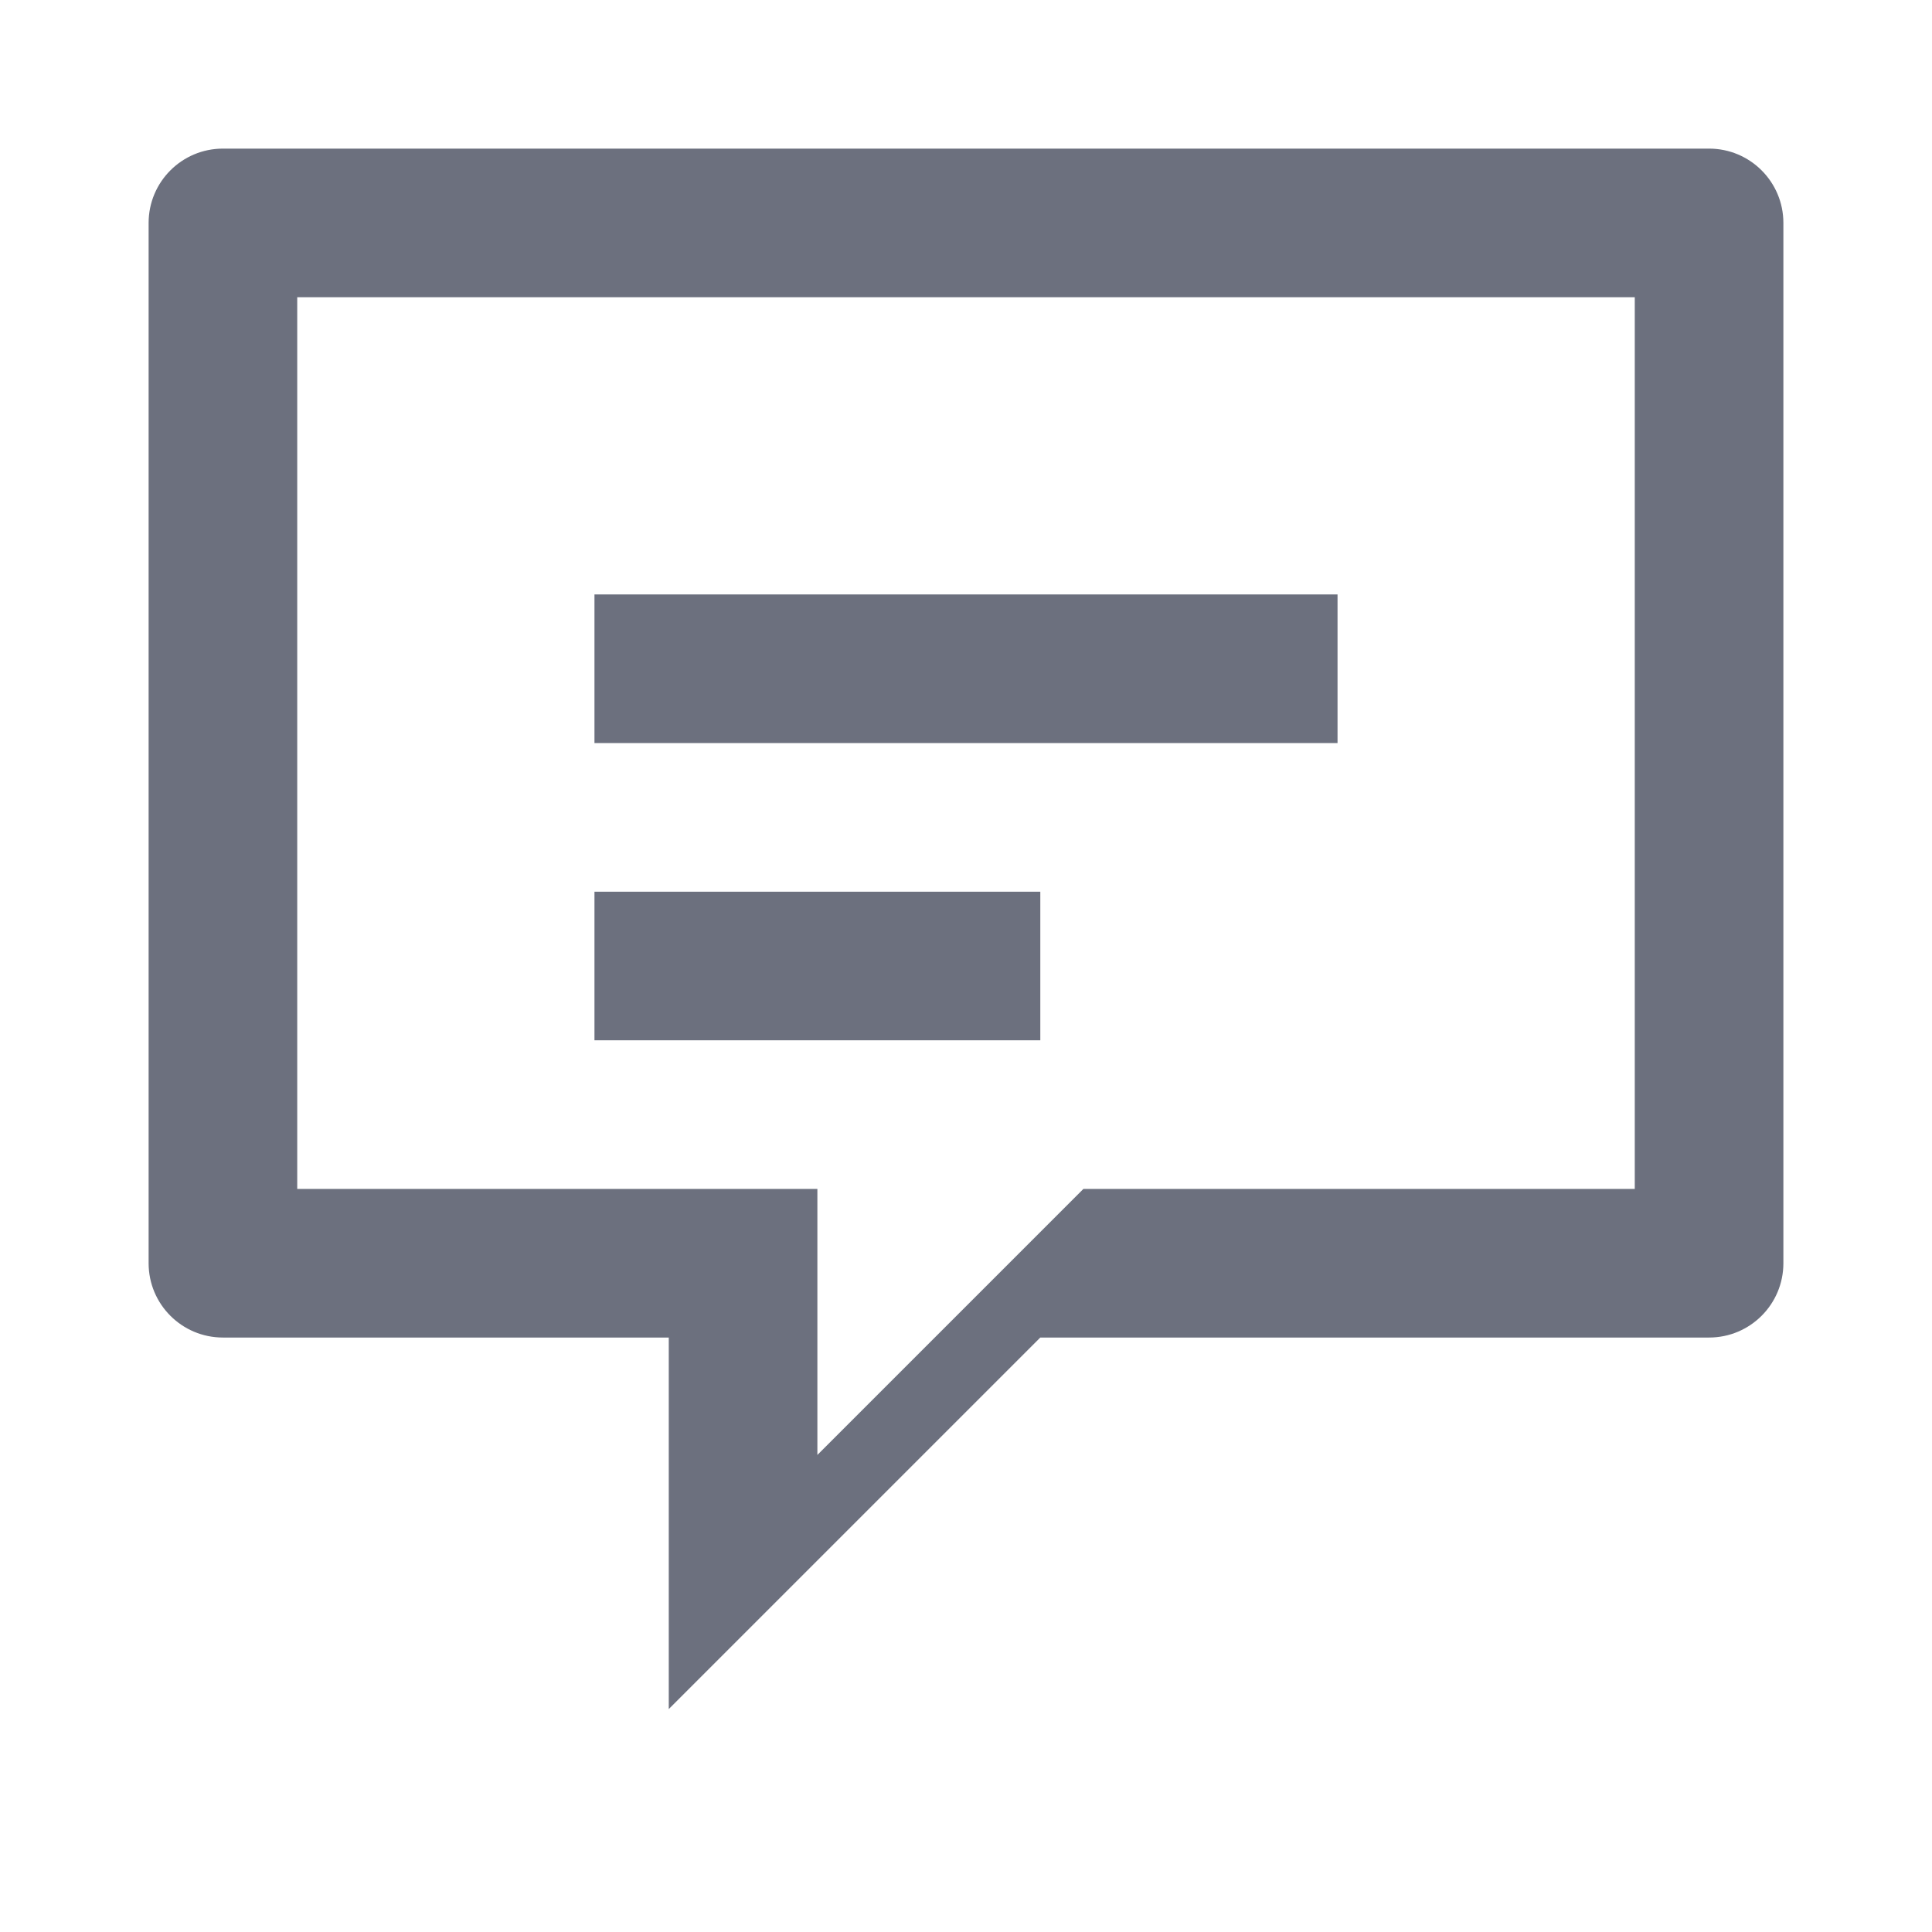
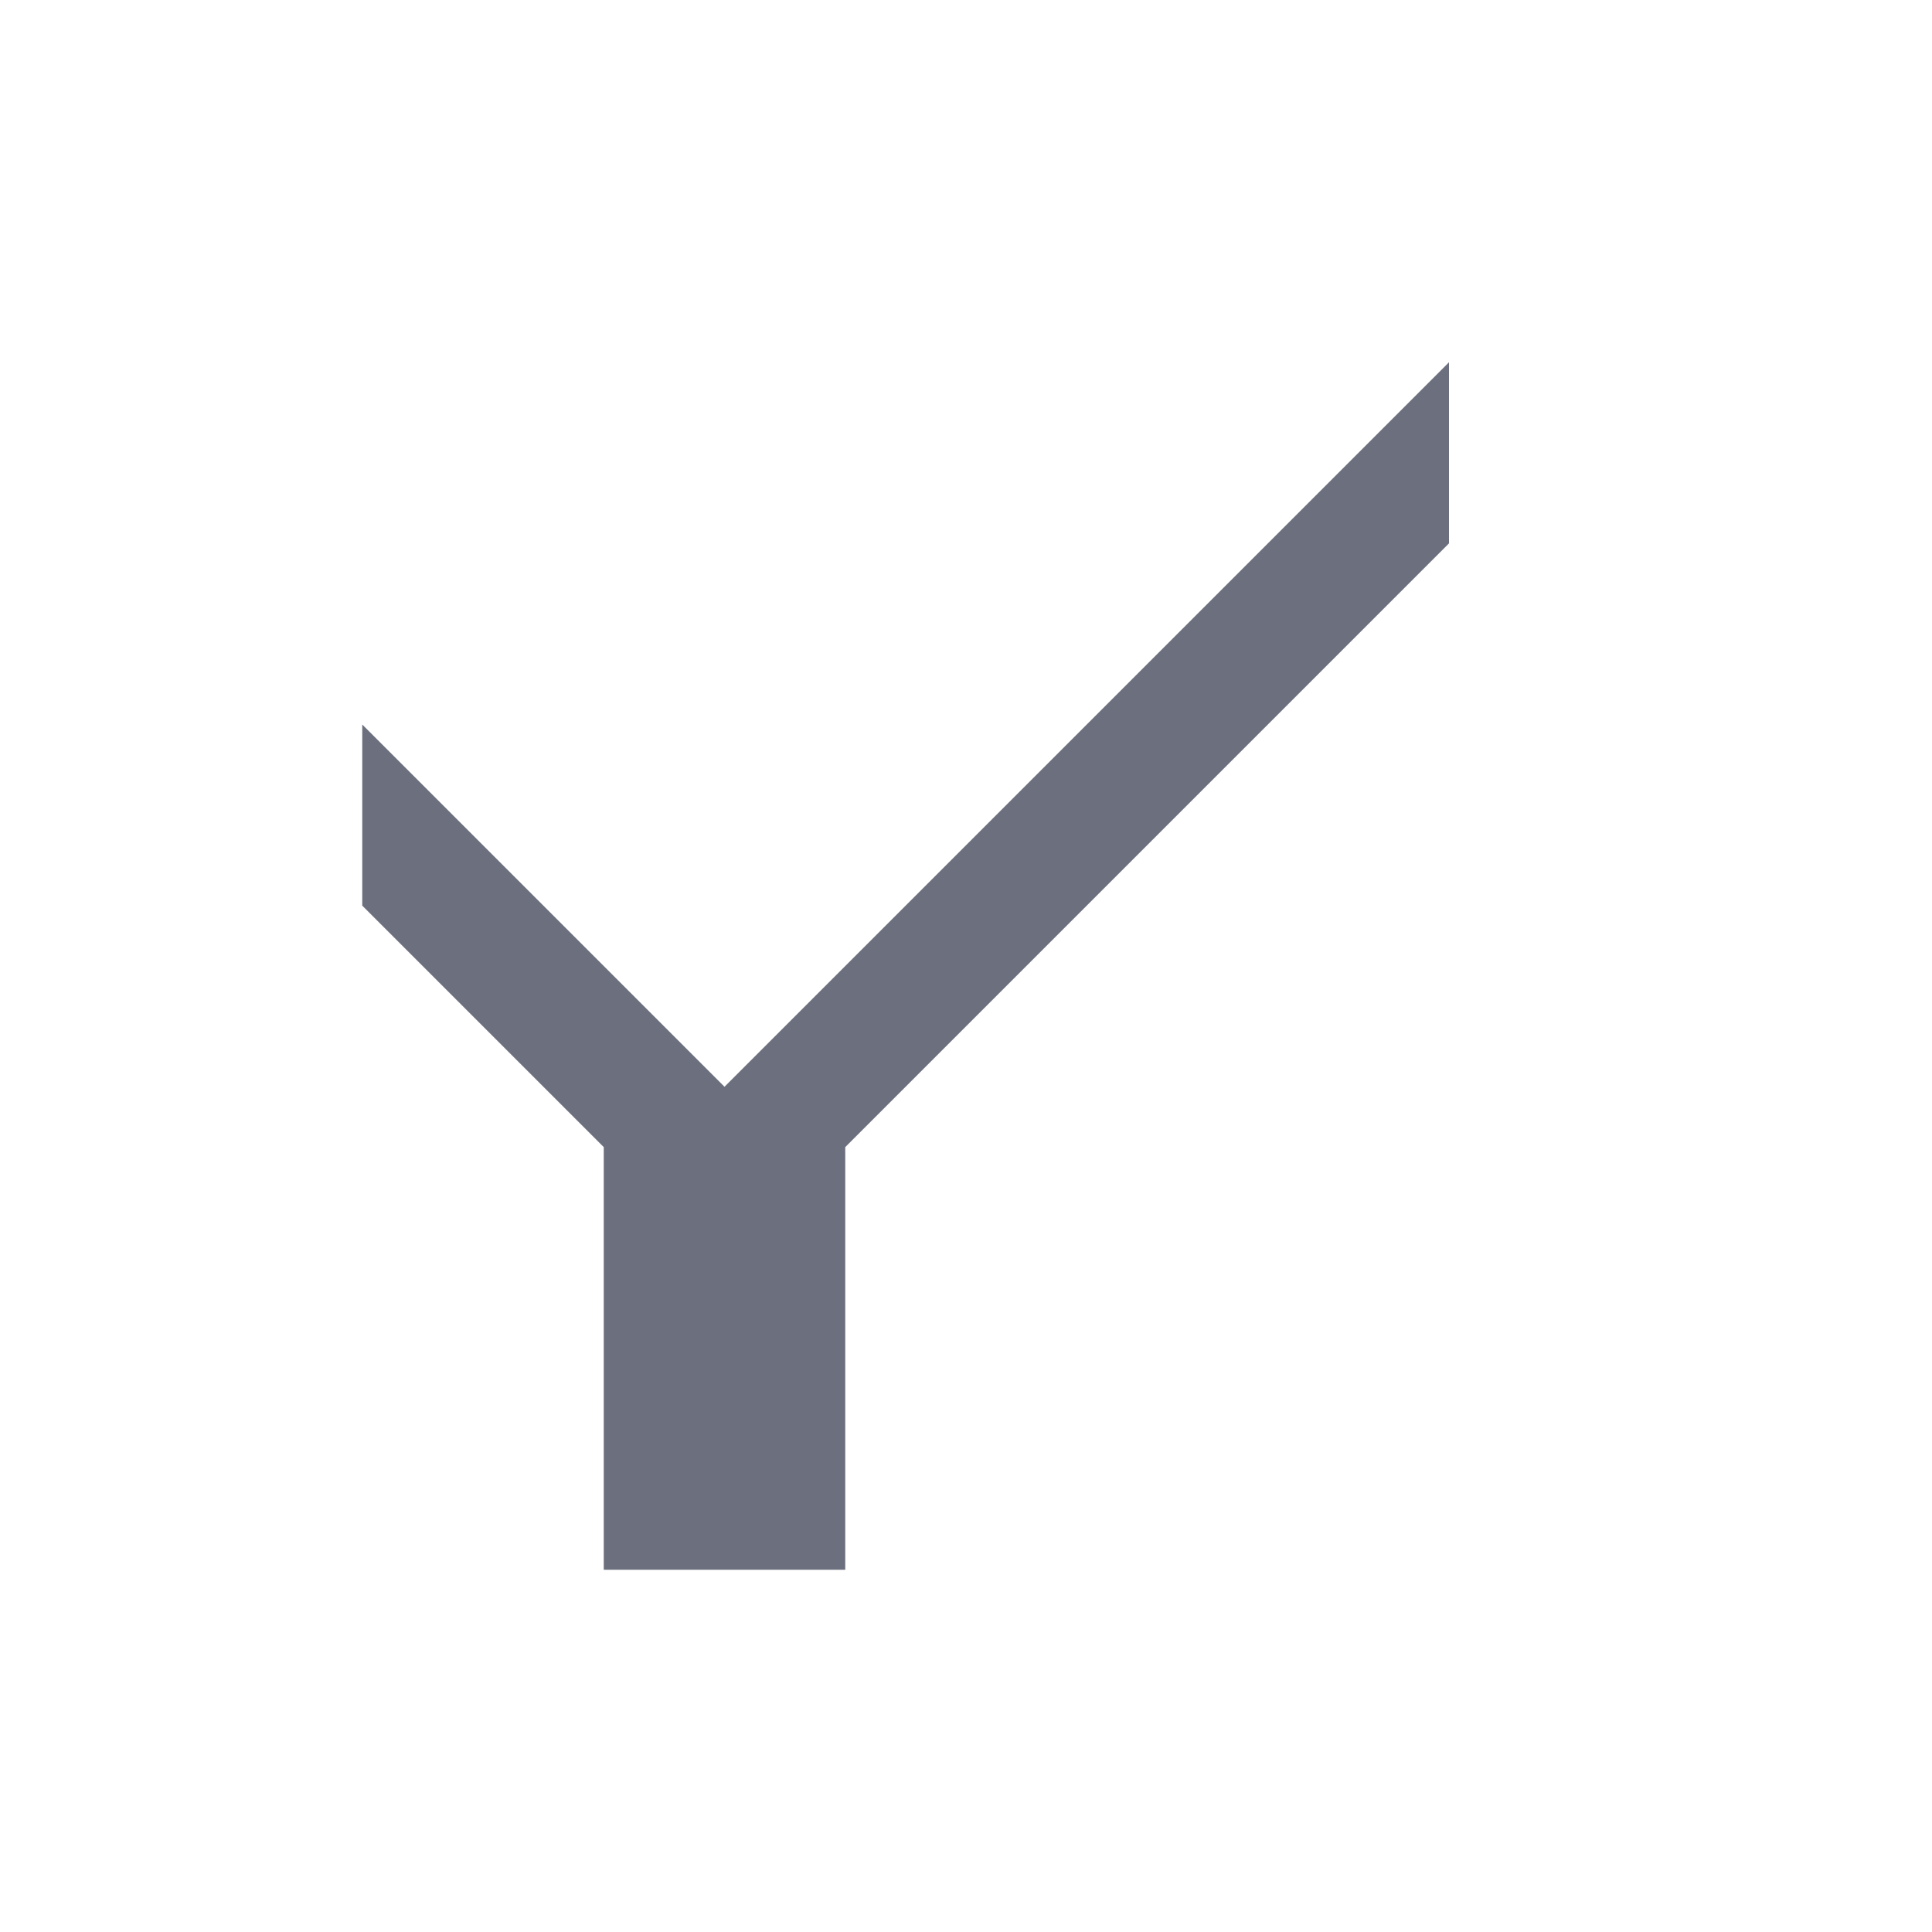
- <svg xmlns="http://www.w3.org/2000/svg" width="13" height="13" viewBox="0 0 13 13" fill="none">
-   <path fill-rule="evenodd" clip-rule="evenodd" fill="#6C707E" d="M1.5 1h10a.5.5 0 0 1 .5.5v7a.5.5 0 0 1-.5.5H7l-2.5 2.5V9H1.5a.5.5 0 0 1-.5-.5v-7A.5.5 0 0 1 1.5 1ZM2 8h3.5v1.79L7.29 8H11V2H2v6Zm2-4h5v1H4V4Zm0 2h3v1H4V6Z" />
+ <svg xmlns="http://www.w3.org/2000/svg" width="16" height="16" viewBox="0 0 16 16" fill="none">
+   <path fill-rule="evenodd" clip-rule="evenodd" fill="#6C707E" d="M3 6L6 9L12 3V4.5L7 9.5V13H5V9.5L3 7.5Z" />
</svg>
